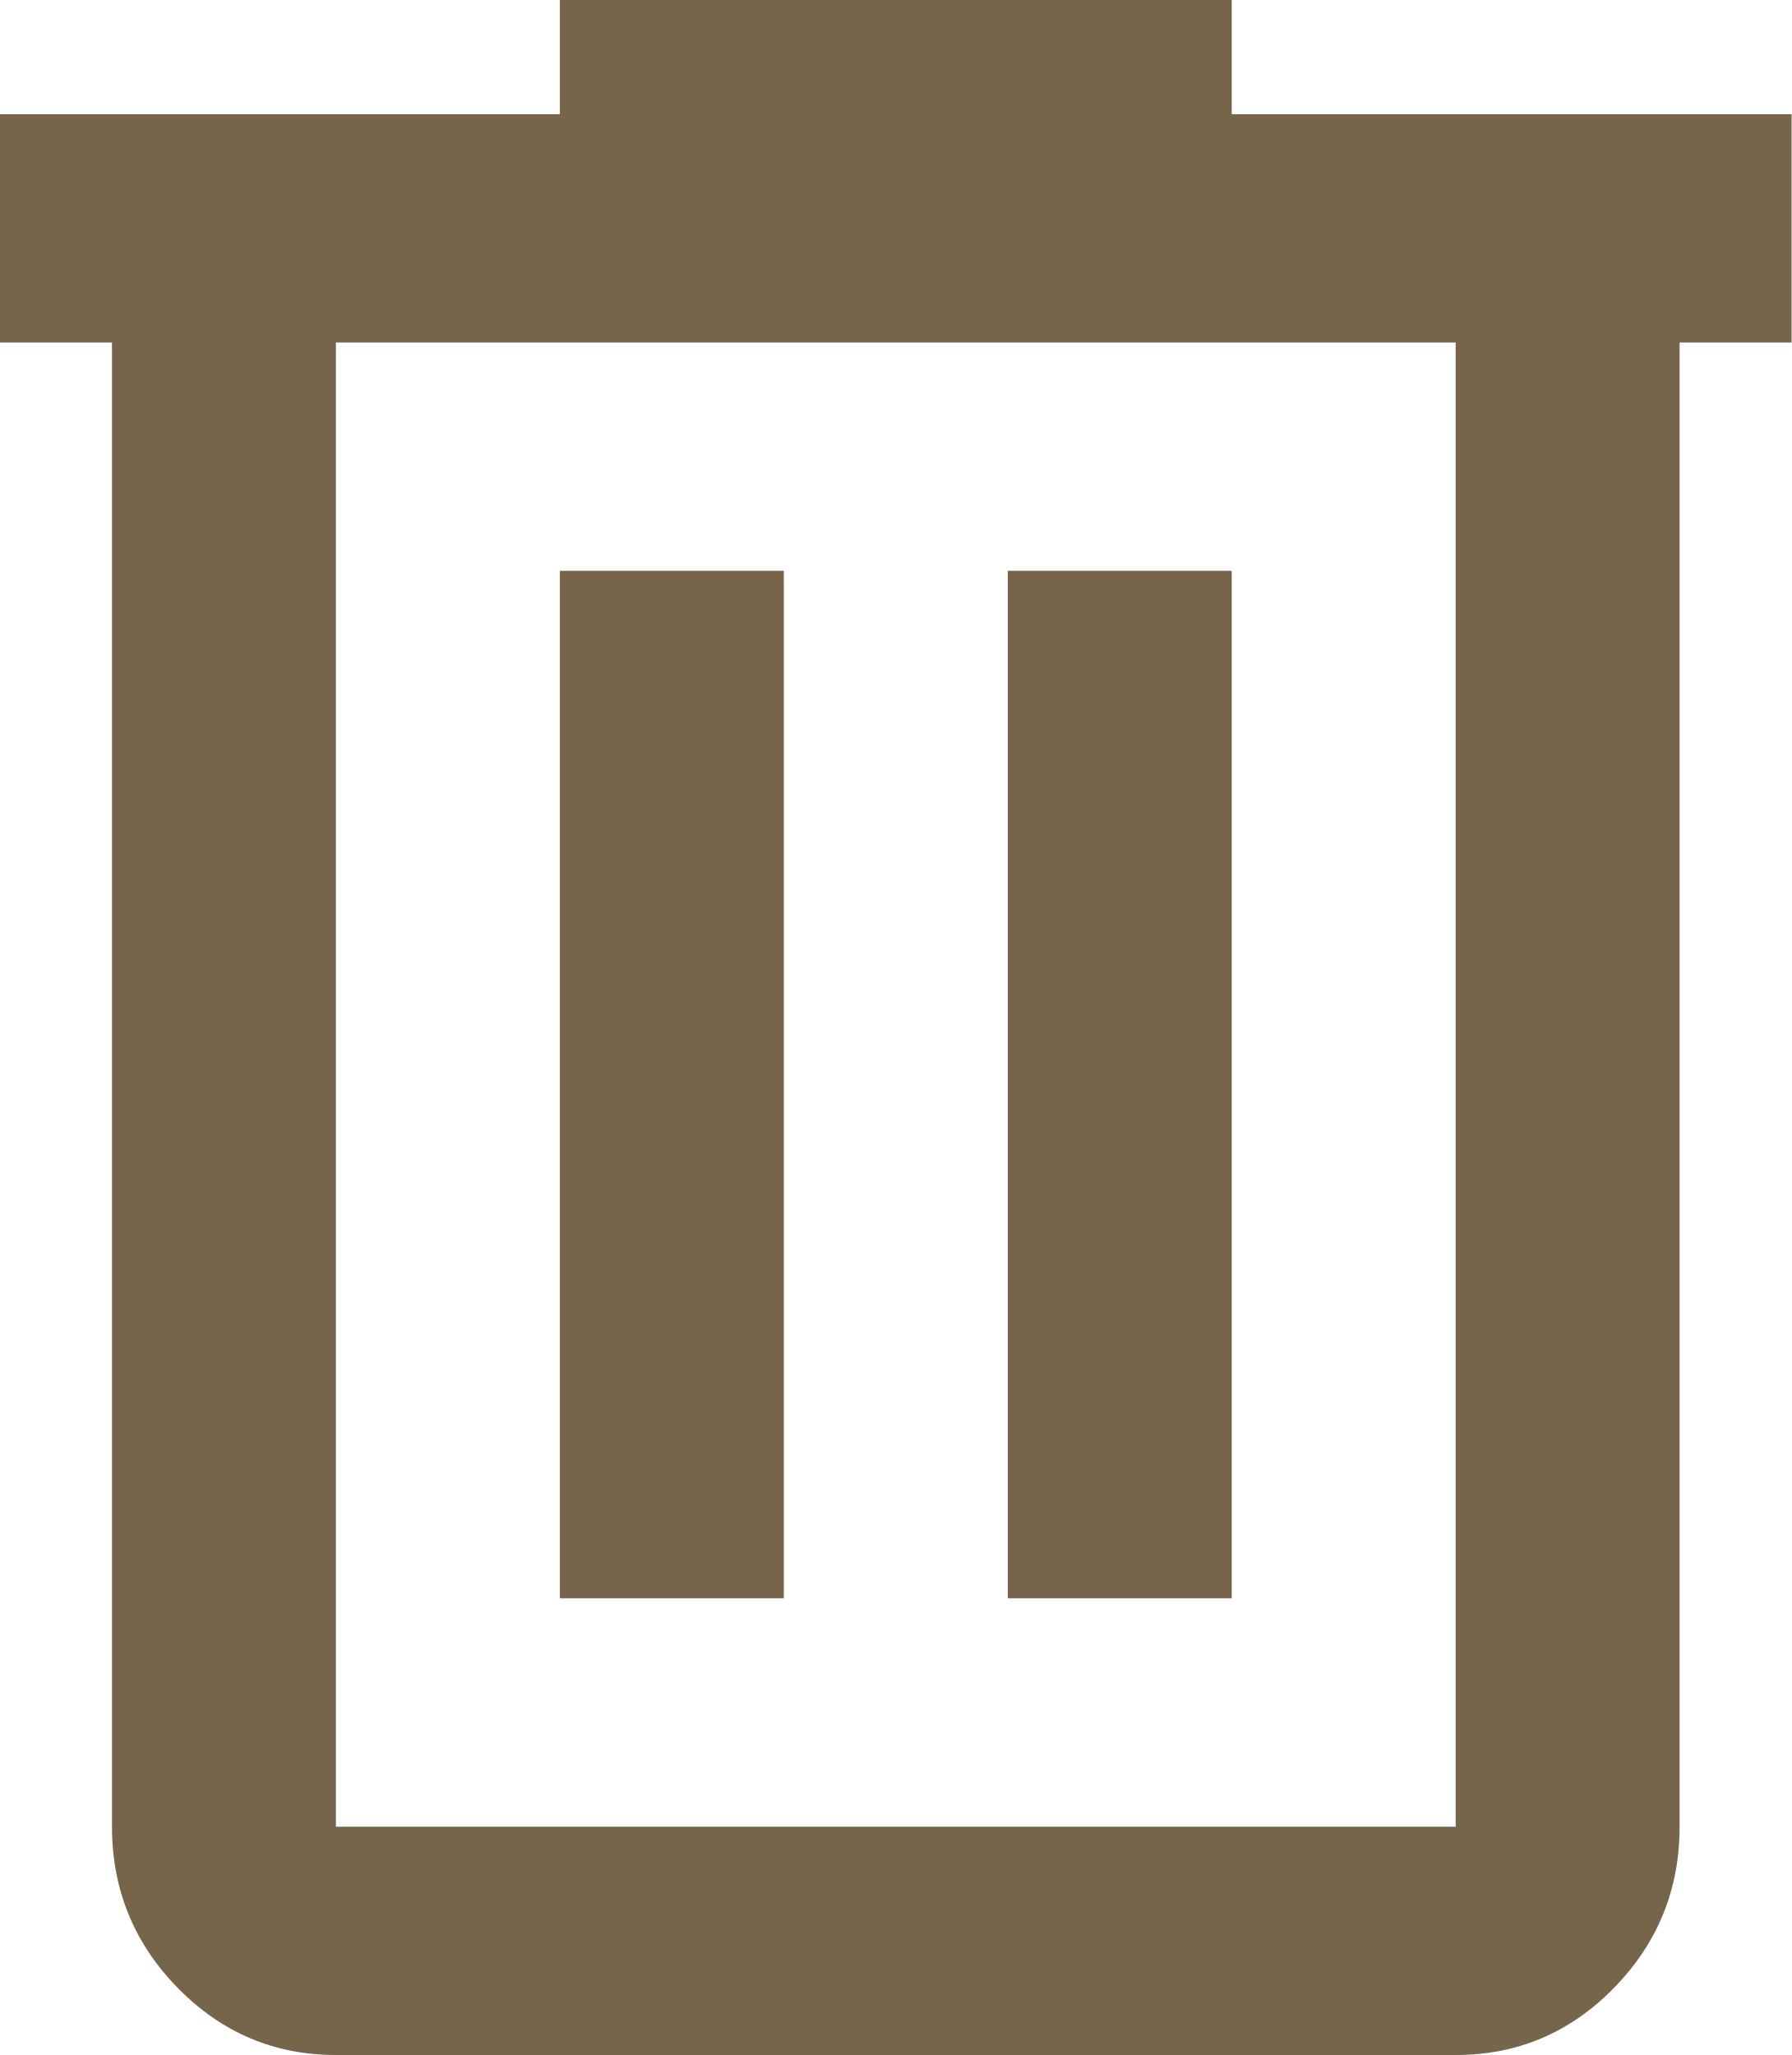
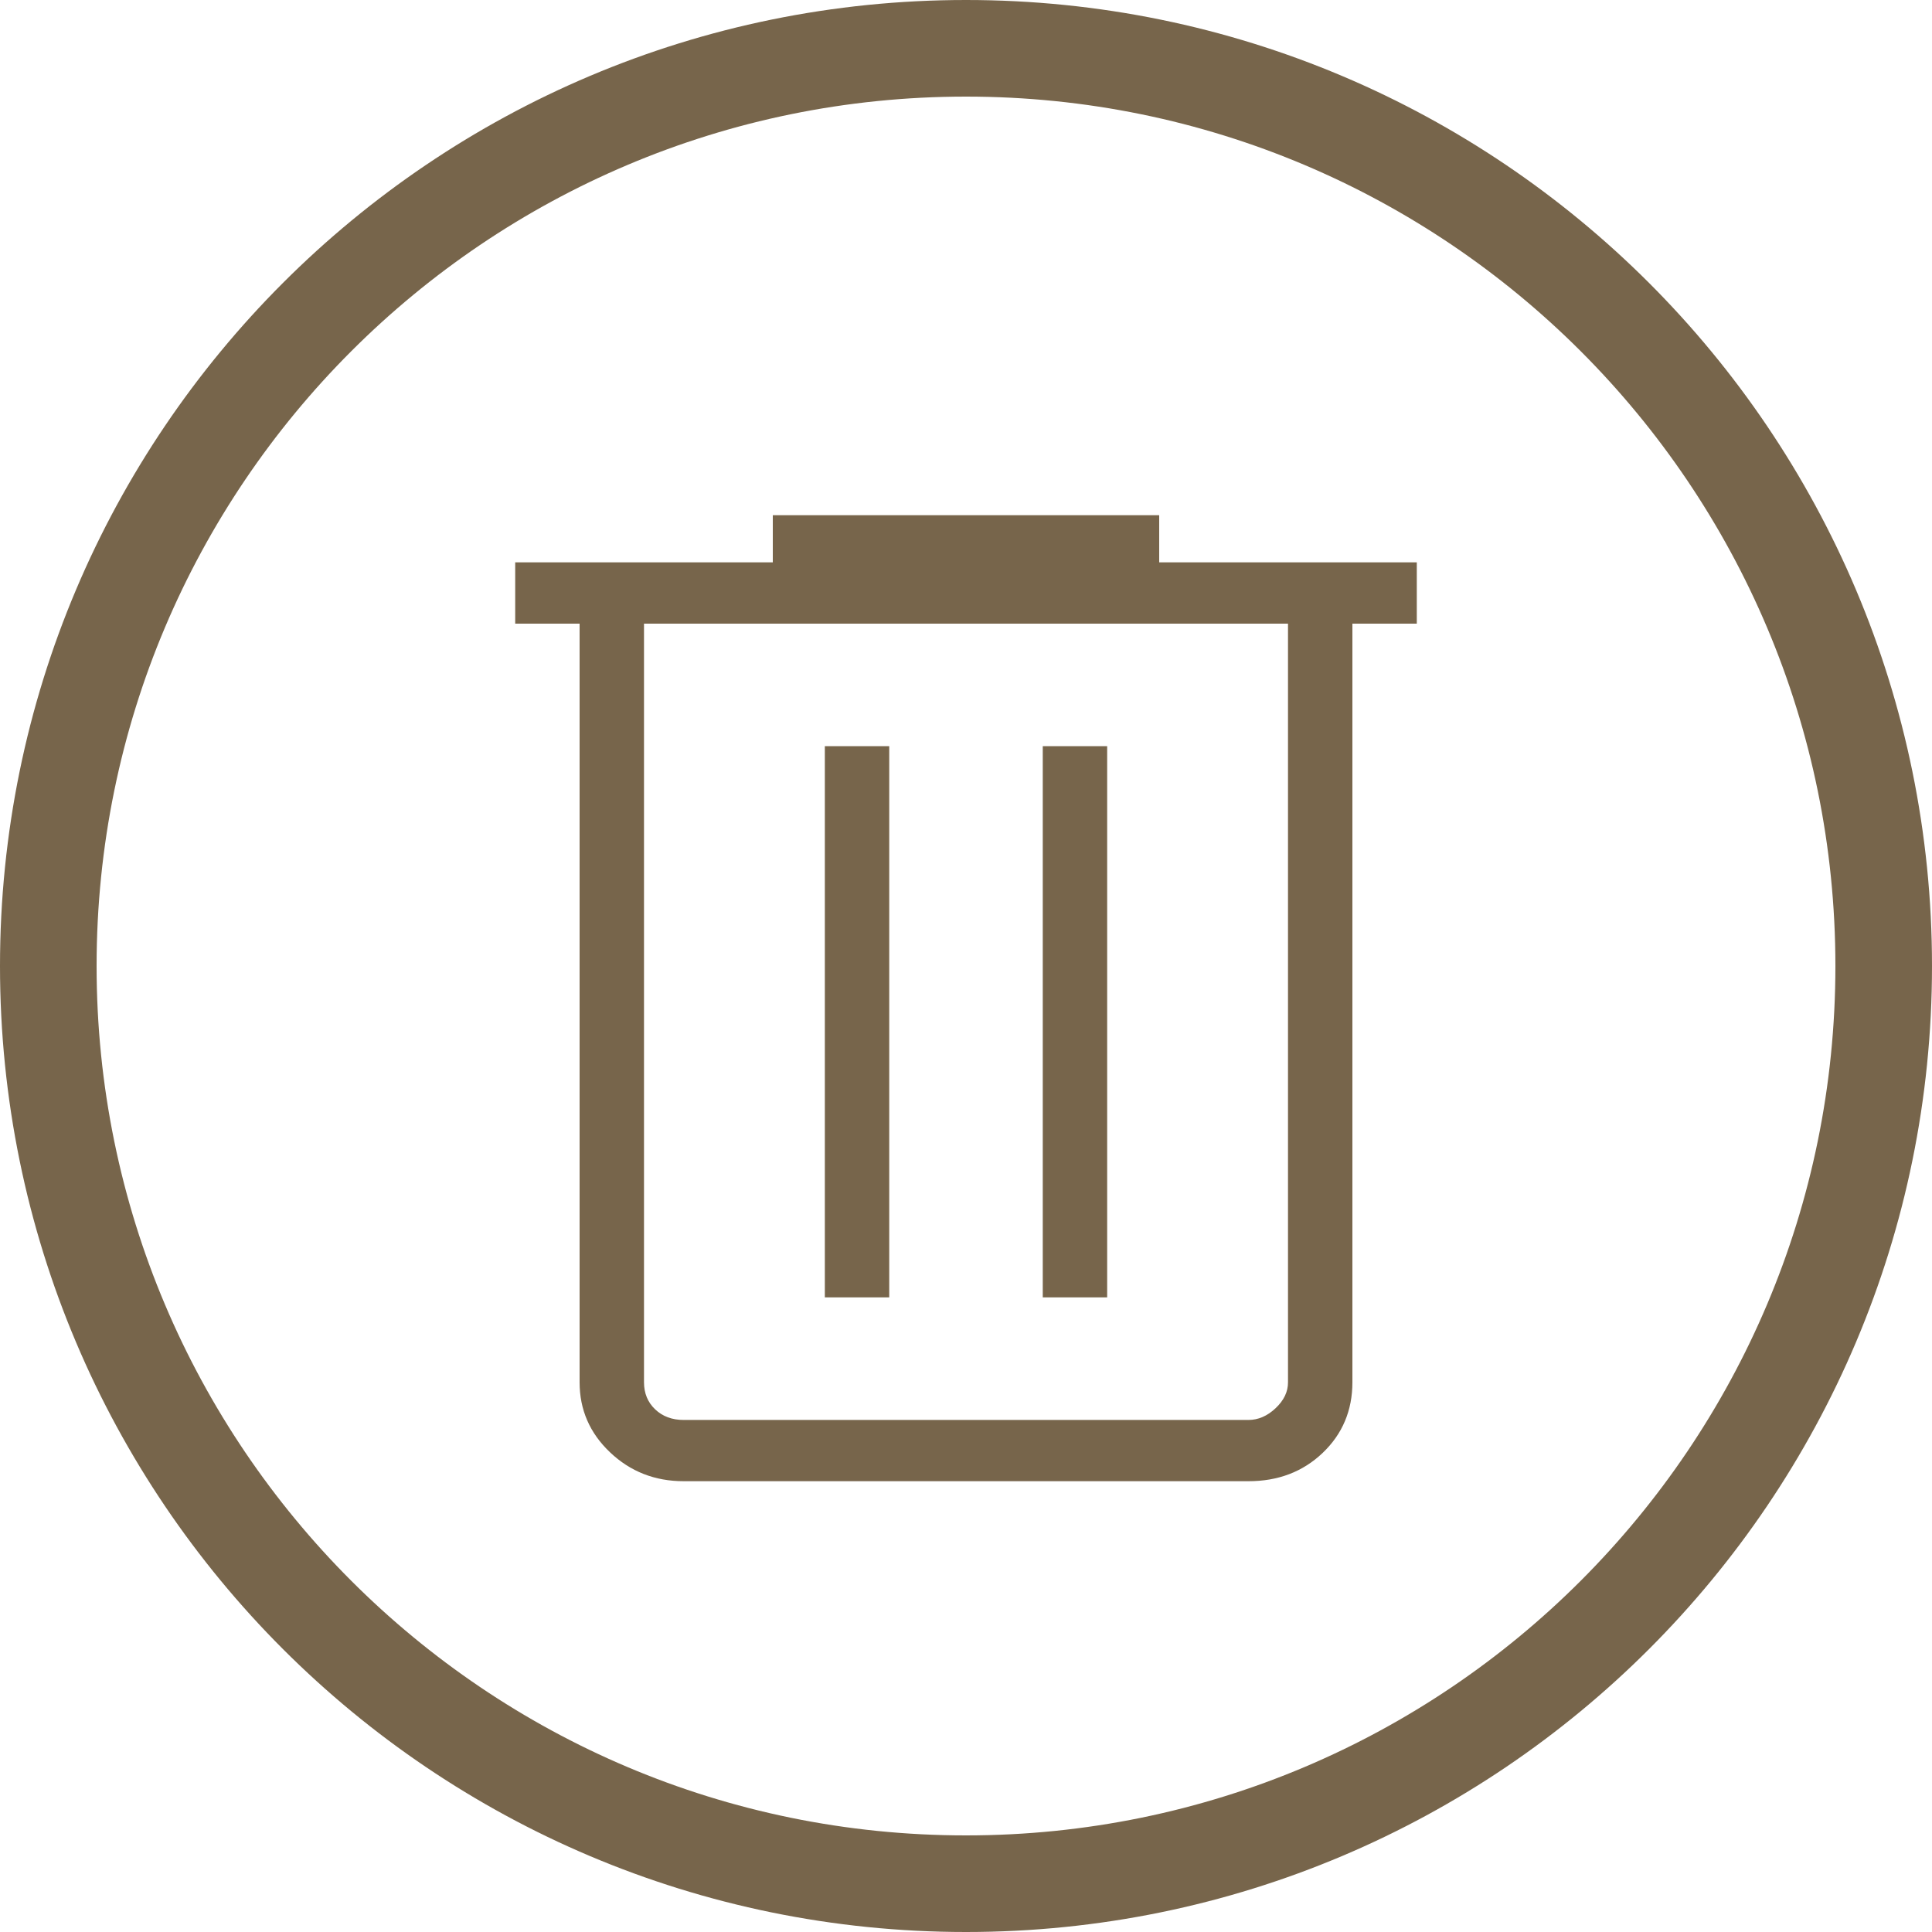
- <svg xmlns="http://www.w3.org/2000/svg" width="34" height="39" viewBox="0 0 34 39" fill="none">
-   <path d="M6.375 39C5.206 39 4.206 38.576 3.374 37.728C2.543 36.88 2.126 35.86 2.125 34.667V6.5H0V2.167H10.625V0H23.375V2.167H34V6.5H31.875V34.667C31.875 35.858 31.459 36.879 30.628 37.728C29.796 38.578 28.795 39.001 27.625 39H6.375ZM27.625 6.5H6.375V34.667H27.625V6.5ZM10.625 30.333H14.875V10.833H10.625V30.333ZM19.125 30.333H23.375V10.833H19.125V30.333Z" fill="#77654B" />
+ <svg xmlns="http://www.w3.org/2000/svg" width="30" height="30" viewBox="0 0 30 30" fill="none">
+   <circle cx="15" cy="15" r="14.25" stroke="#77654B" stroke-width="1.5" />
+   <path d="M10.616 23C10.168 23 9.787 22.85 9.472 22.551C9.157 22.252 9 21.889 9 21.464V9.684H8V8.732H12V8H18V8.732H22V9.684H21V21.464C21 21.901 20.846 22.267 20.538 22.561C20.23 22.854 19.845 23.001 19.384 23H10.616ZM20 9.684H10V21.464C10 21.634 10.058 21.775 10.173 21.884C10.288 21.994 10.436 22.049 10.616 22.049H19.385C19.538 22.049 19.679 21.988 19.808 21.866C19.937 21.744 20.001 21.61 20 21.463V9.684ZM12.808 20.146H13.808V11.586H12.808V20.146ZM16.192 20.146H17.192V11.586H16.192V20.146Z" fill="#77654B" />
</svg>
